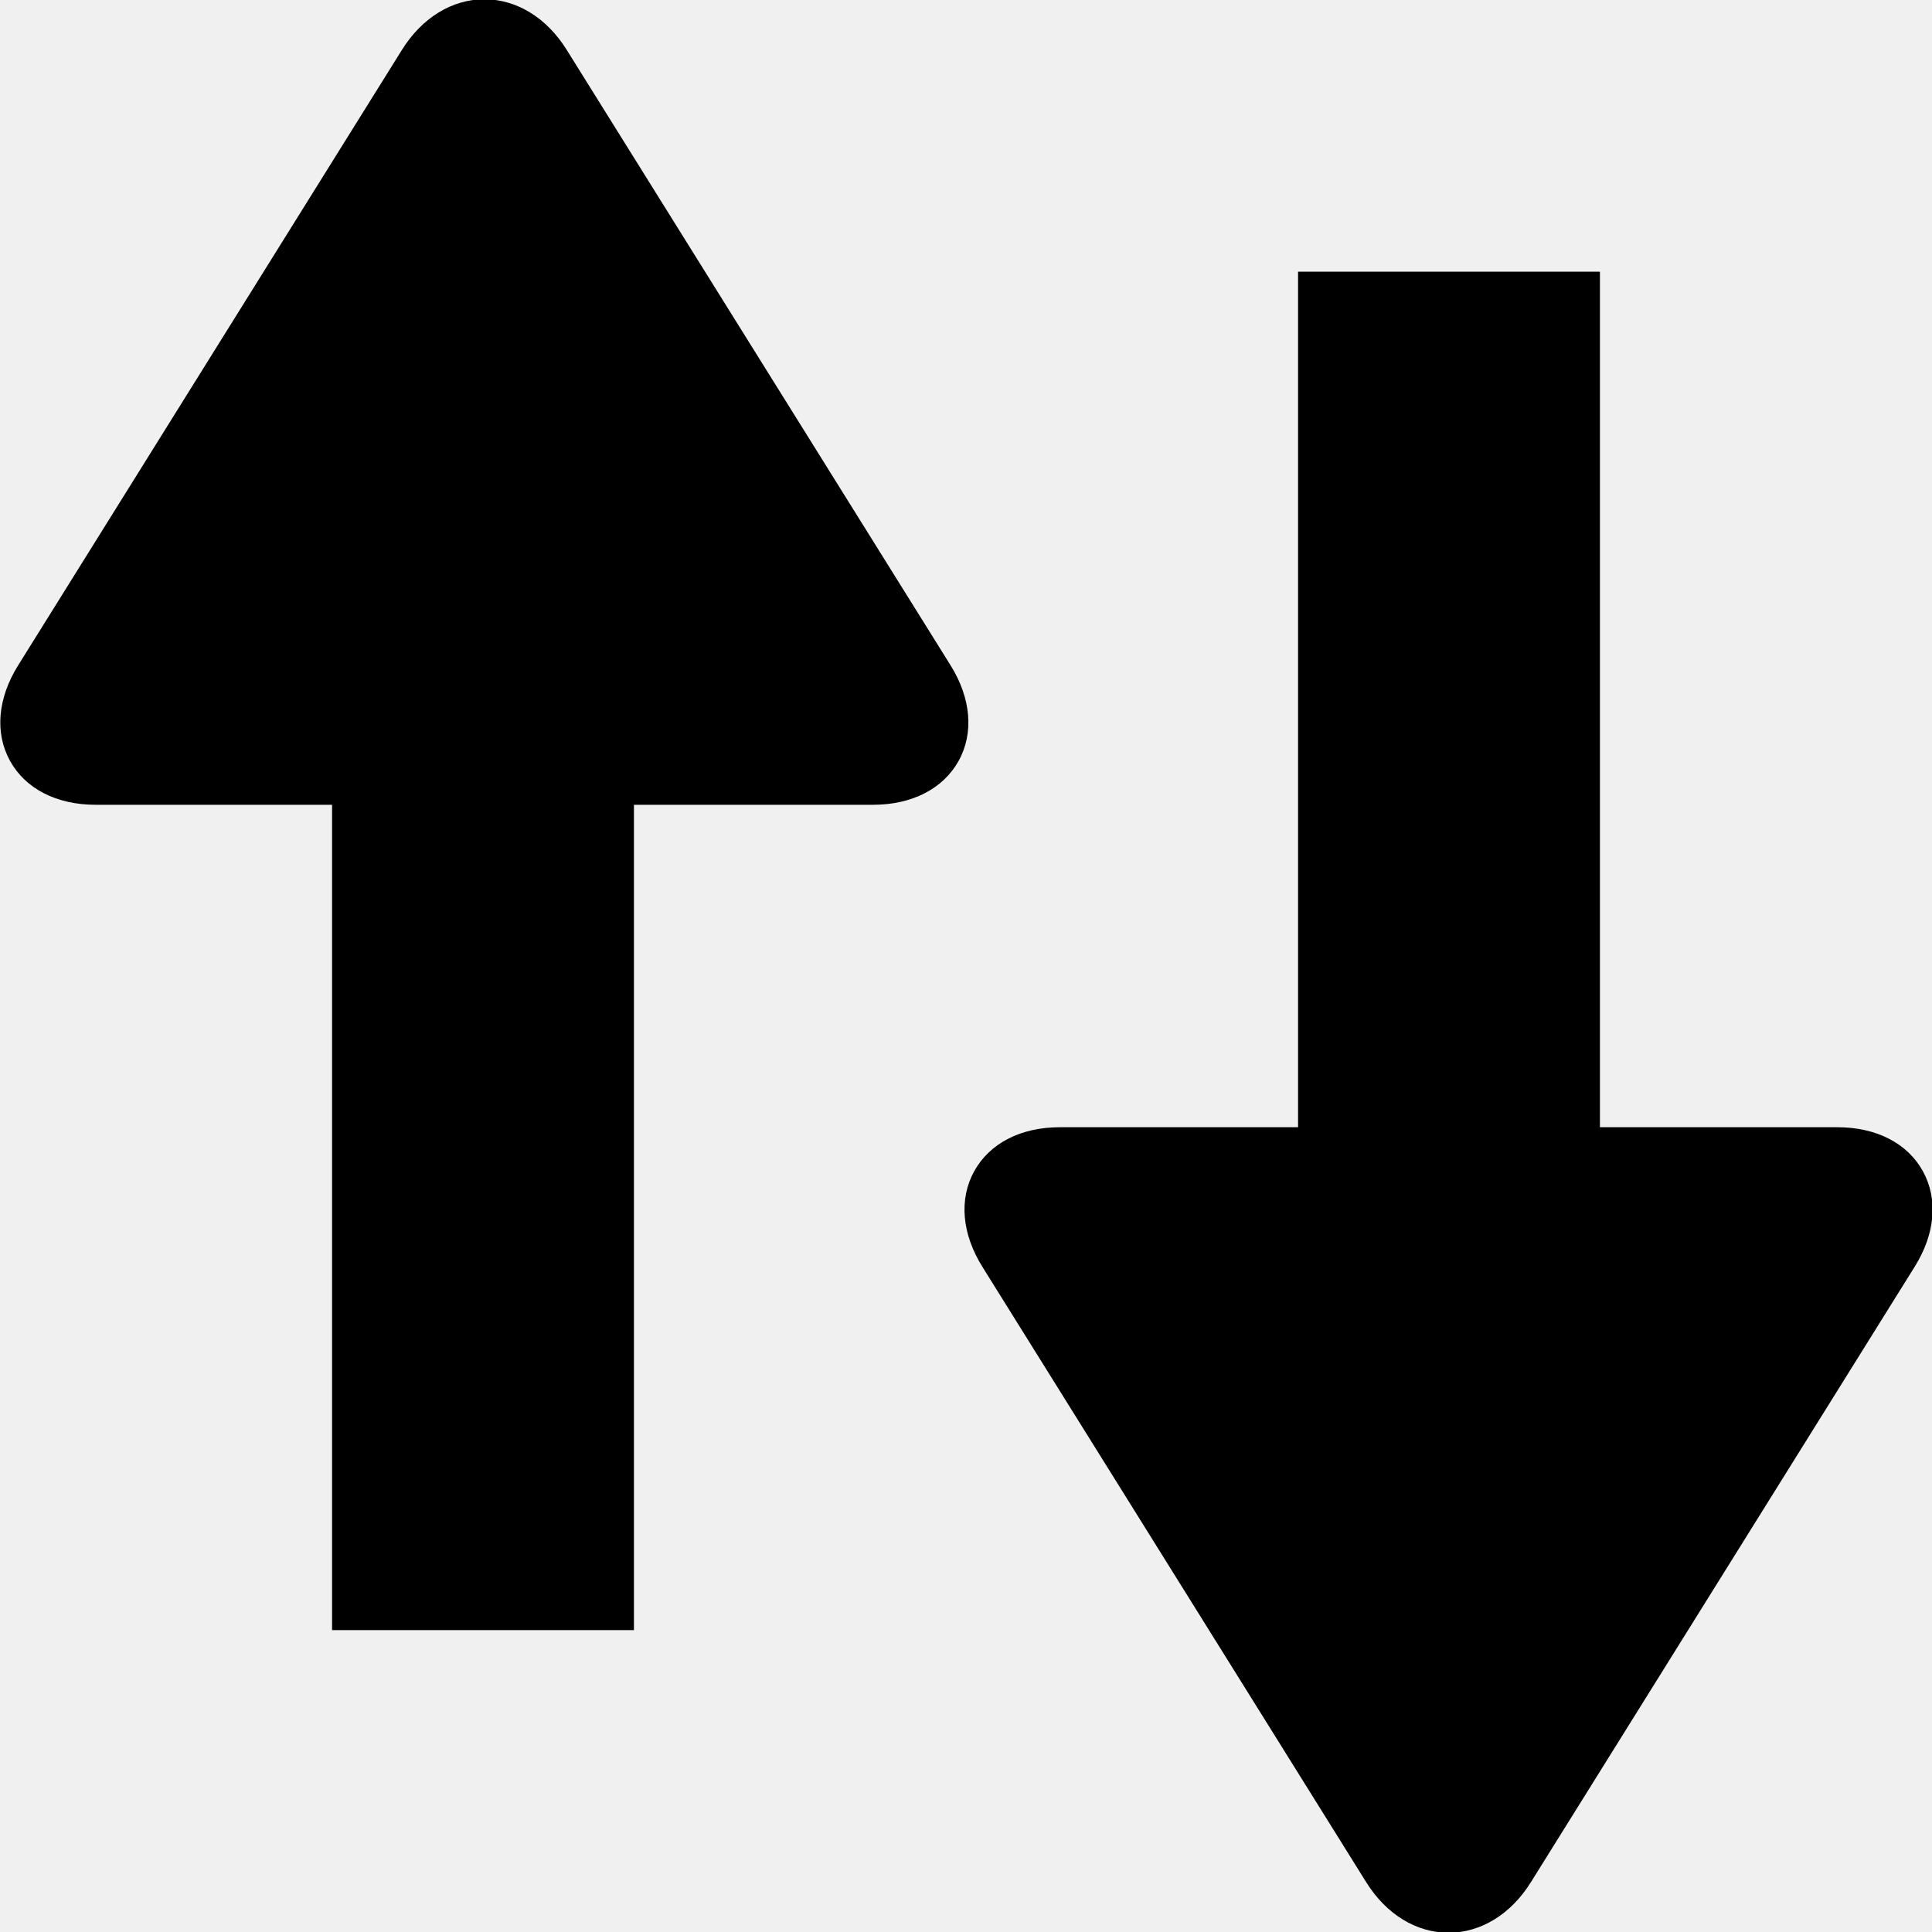
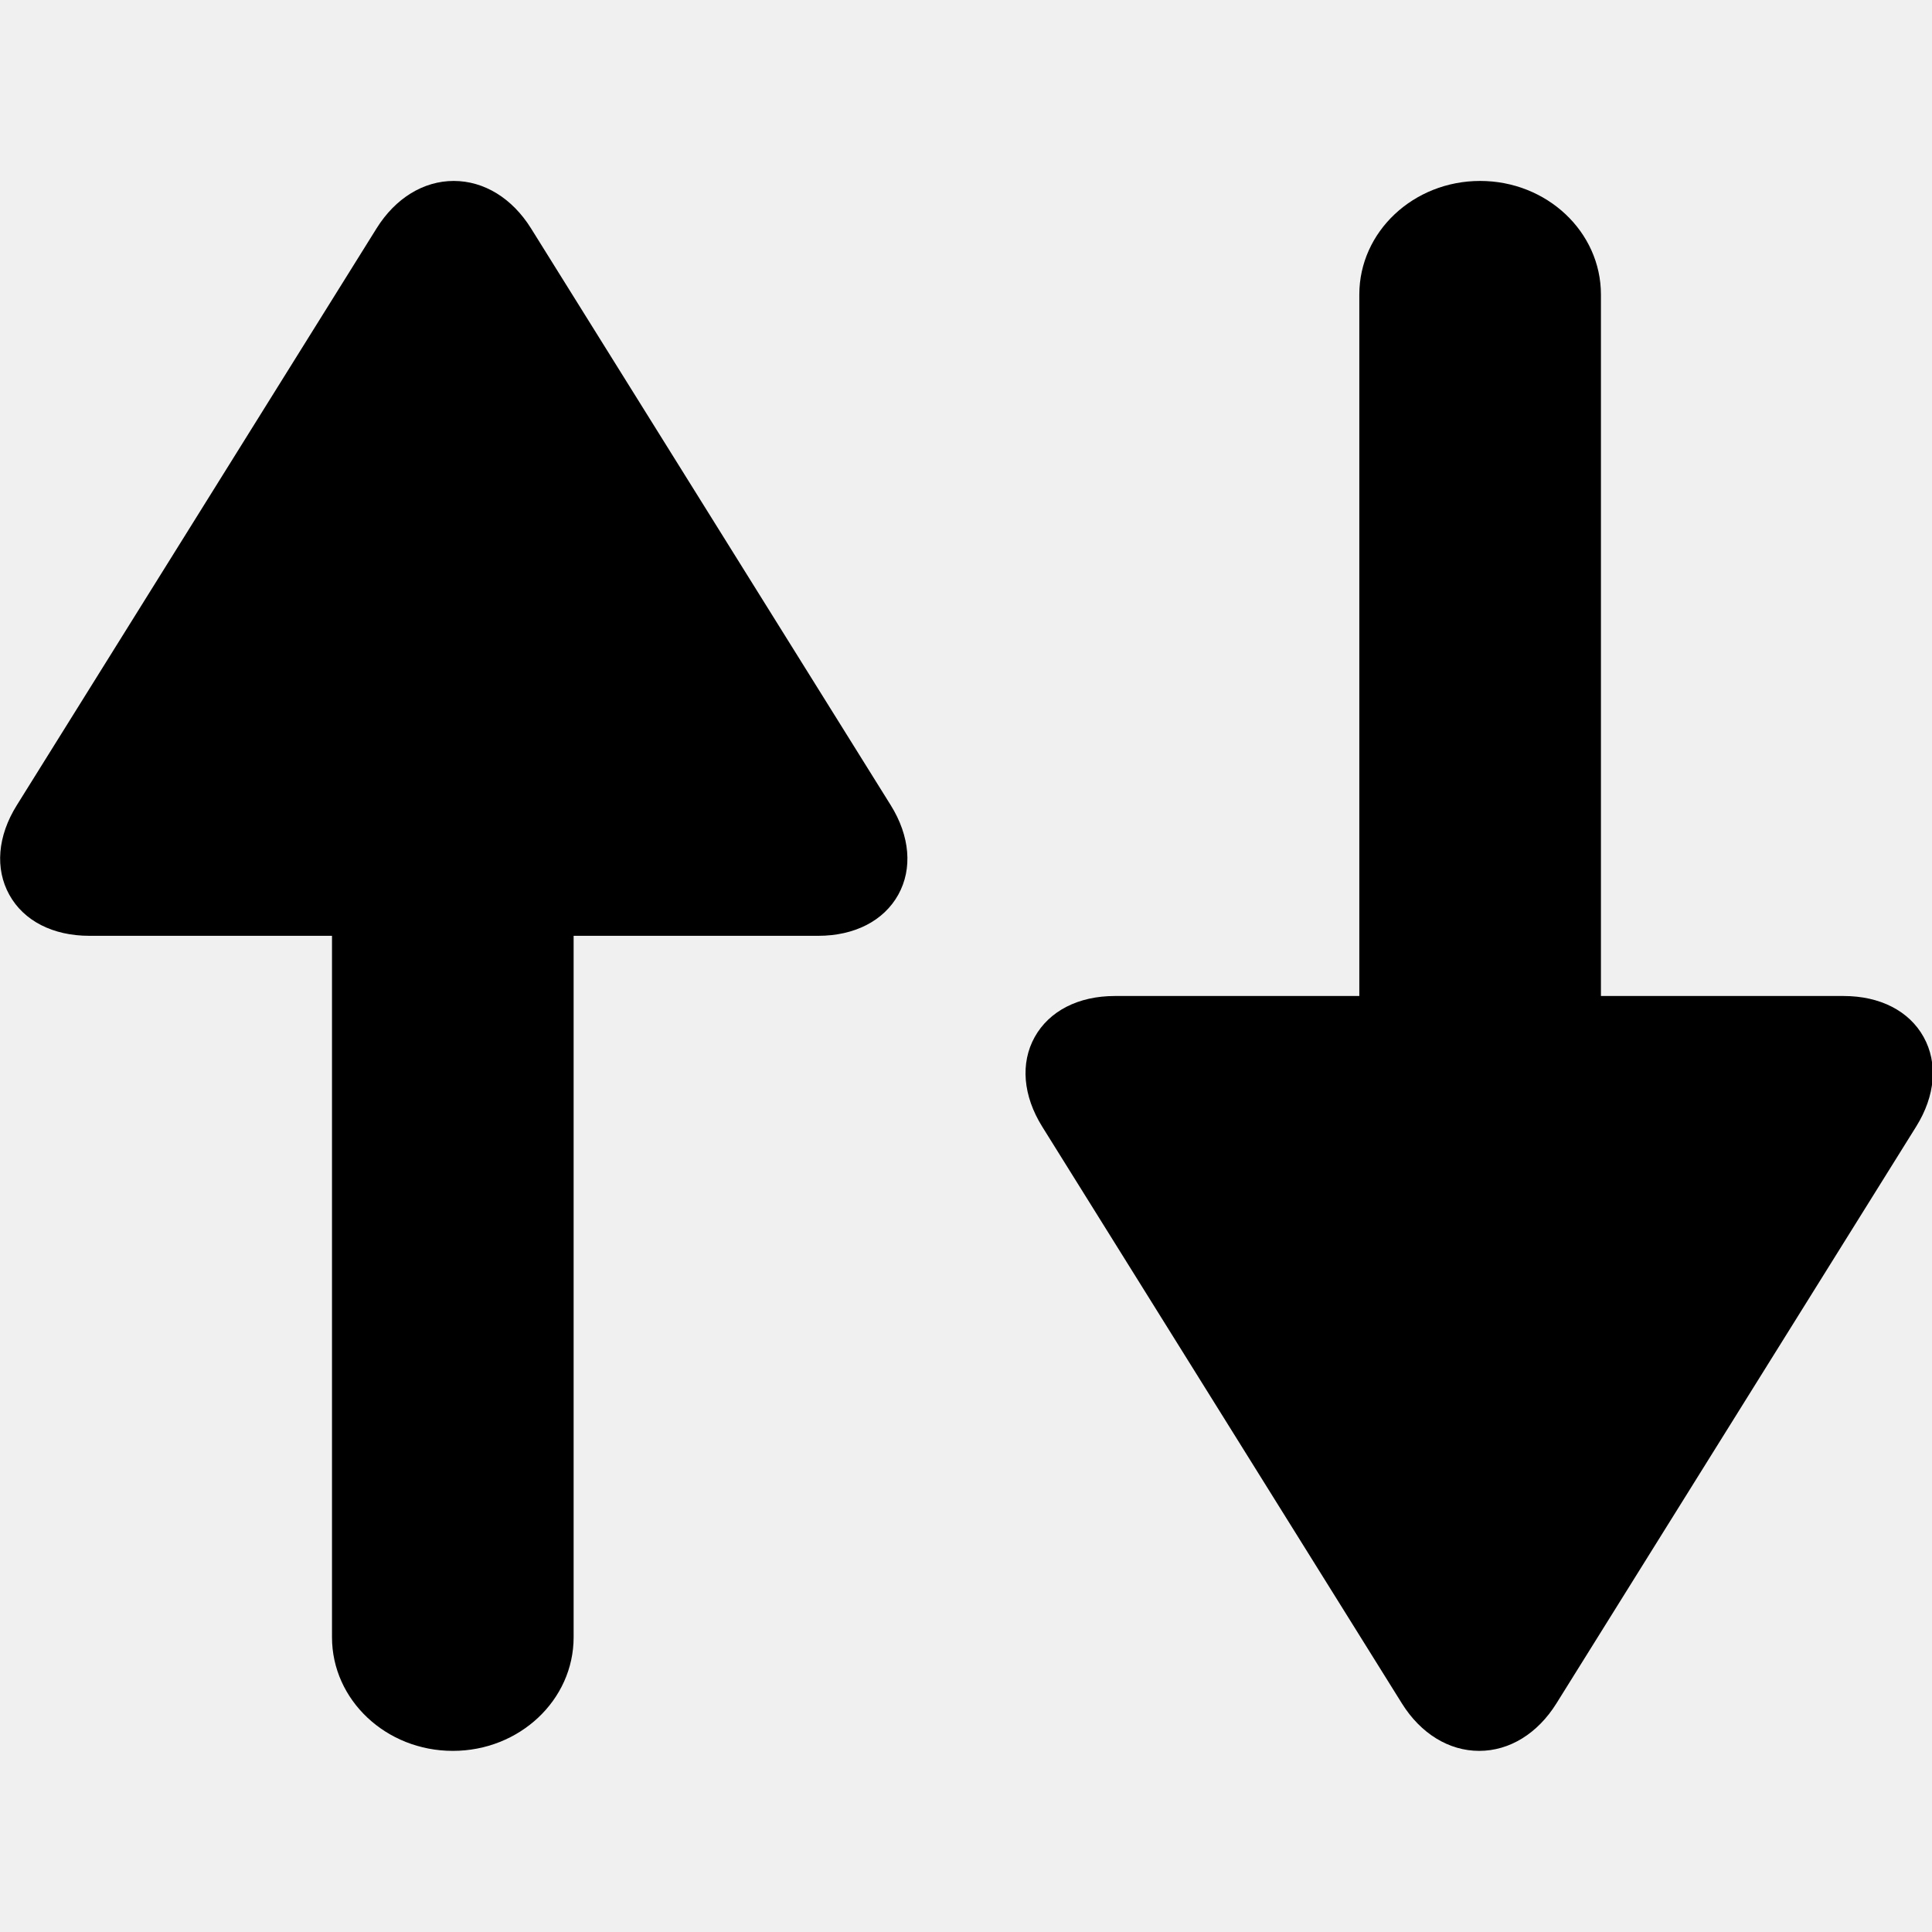
<svg xmlns="http://www.w3.org/2000/svg" version="1.1" id="Layer_1" x="0px" y="0px" width="64px" height="64px" viewBox="0 0 64 64" style="enable-background:new 0 0 64 64;" xml:space="preserve">
  <defs id="defs19">
	
	
	

		
		
	</defs>
  <rect y="0" x="0" height="64" width="64" style="opacity:0;fill:#ffffff" id="icon-m-transfer_1_" />
-   <path style="opacity:1;fill:#000000;stroke-width:1.431" d="M 28.924,26.659 H 3.162 c -1.285,0 -2.317,-0.528 -2.828,-1.451 -0.511,-0.922 -0.415,-2.075 0.266,-3.166 L 13.315,1.652 c 0.664,-1.065 1.659,-1.676 2.729,-1.676 1.071,0 2.065,0.611 2.729,1.676 L 31.489,22.04 c 0.68,1.091 0.777,2.246 0.266,3.166 -0.514,0.925 -1.546,1.453 -2.831,1.453 z" id="path9" />
-   <path id="path837" d="m 35.104,37.341 h 25.763 c 1.285,0 2.317,0.528 2.828,1.451 0.511,0.922 0.415,2.075 -0.266,3.166 L 50.714,62.348 c -0.664,1.065 -1.659,1.676 -2.729,1.676 -1.071,0 -2.065,-0.611 -2.729,-1.676 L 32.54,41.96 c -0.68,-1.091 -0.777,-2.246 -0.266,-3.166 0.514,-0.925 1.546,-1.453 2.831,-1.453 z" style="opacity:1;fill:#000000;stroke-width:1.431" />
-   <rect style="opacity:1;fill:#000000;fill-opacity:1;stroke:none;stroke-width:0;stroke-linecap:butt;stroke-linejoin:miter;stroke-miterlimit:4;stroke-dasharray:none;stroke-opacity:1;paint-order:stroke markers fill" id="rect837" width="10" height="32" x="43" y="9" />
-   <rect y="22" x="11" height="32" width="10" id="rect841" style="opacity:1;fill:#000000;fill-opacity:1;stroke:none;stroke-width:0;stroke-linecap:butt;stroke-linejoin:miter;stroke-miterlimit:4;stroke-dasharray:none;stroke-opacity:1;paint-order:stroke markers fill" />
+   <path style="opacity:1;fill:#000000;stroke-width:1.341" d="M 15.031 5.994 C 14.028 5.994 13.097 6.566 12.475 7.564 L 0.557 26.674 C -0.082 27.696 -0.17 28.777 0.309 29.641 C 0.787 30.506 1.754 31 2.959 31 L 10.998 31 L 10.998 54.236 C 10.998 56.316 12.791 58 15 58 C 17.209 58 19.002 56.316 19.002 54.236 L 19.002 31 L 27.102 31 C 28.306 31 29.274 30.505 29.756 29.639 C 30.235 28.776 30.143 27.694 29.506 26.672 L 17.59 7.564 C 16.967 6.566 16.035 5.994 15.031 5.994 z " id="path9" />
+   <path id="path819" d="m 49,58 c 1.003,0 1.934,-0.572 2.557,-1.57 L 63.475,37.32 c 0.638,-1.022 0.727,-2.103 0.248,-2.967 C 63.244,33.488 62.277,32.994 61.072,32.994 H 53.033 V 9.758 c 0,-2.08 -1.793,-3.764 -4.002,-3.764 -2.209,0 -4.002,1.684 -4.002,3.764 V 32.994 h -8.1 c -1.205,0 -2.173,0.495 -2.654,1.361 -0.479,0.862 -0.387,1.945 0.25,2.967 L 46.441,56.43 C 47.064,57.428 47.997,58 49,58 Z" style="opacity:1;fill:#000000;stroke-width:1.341" />
</svg>
